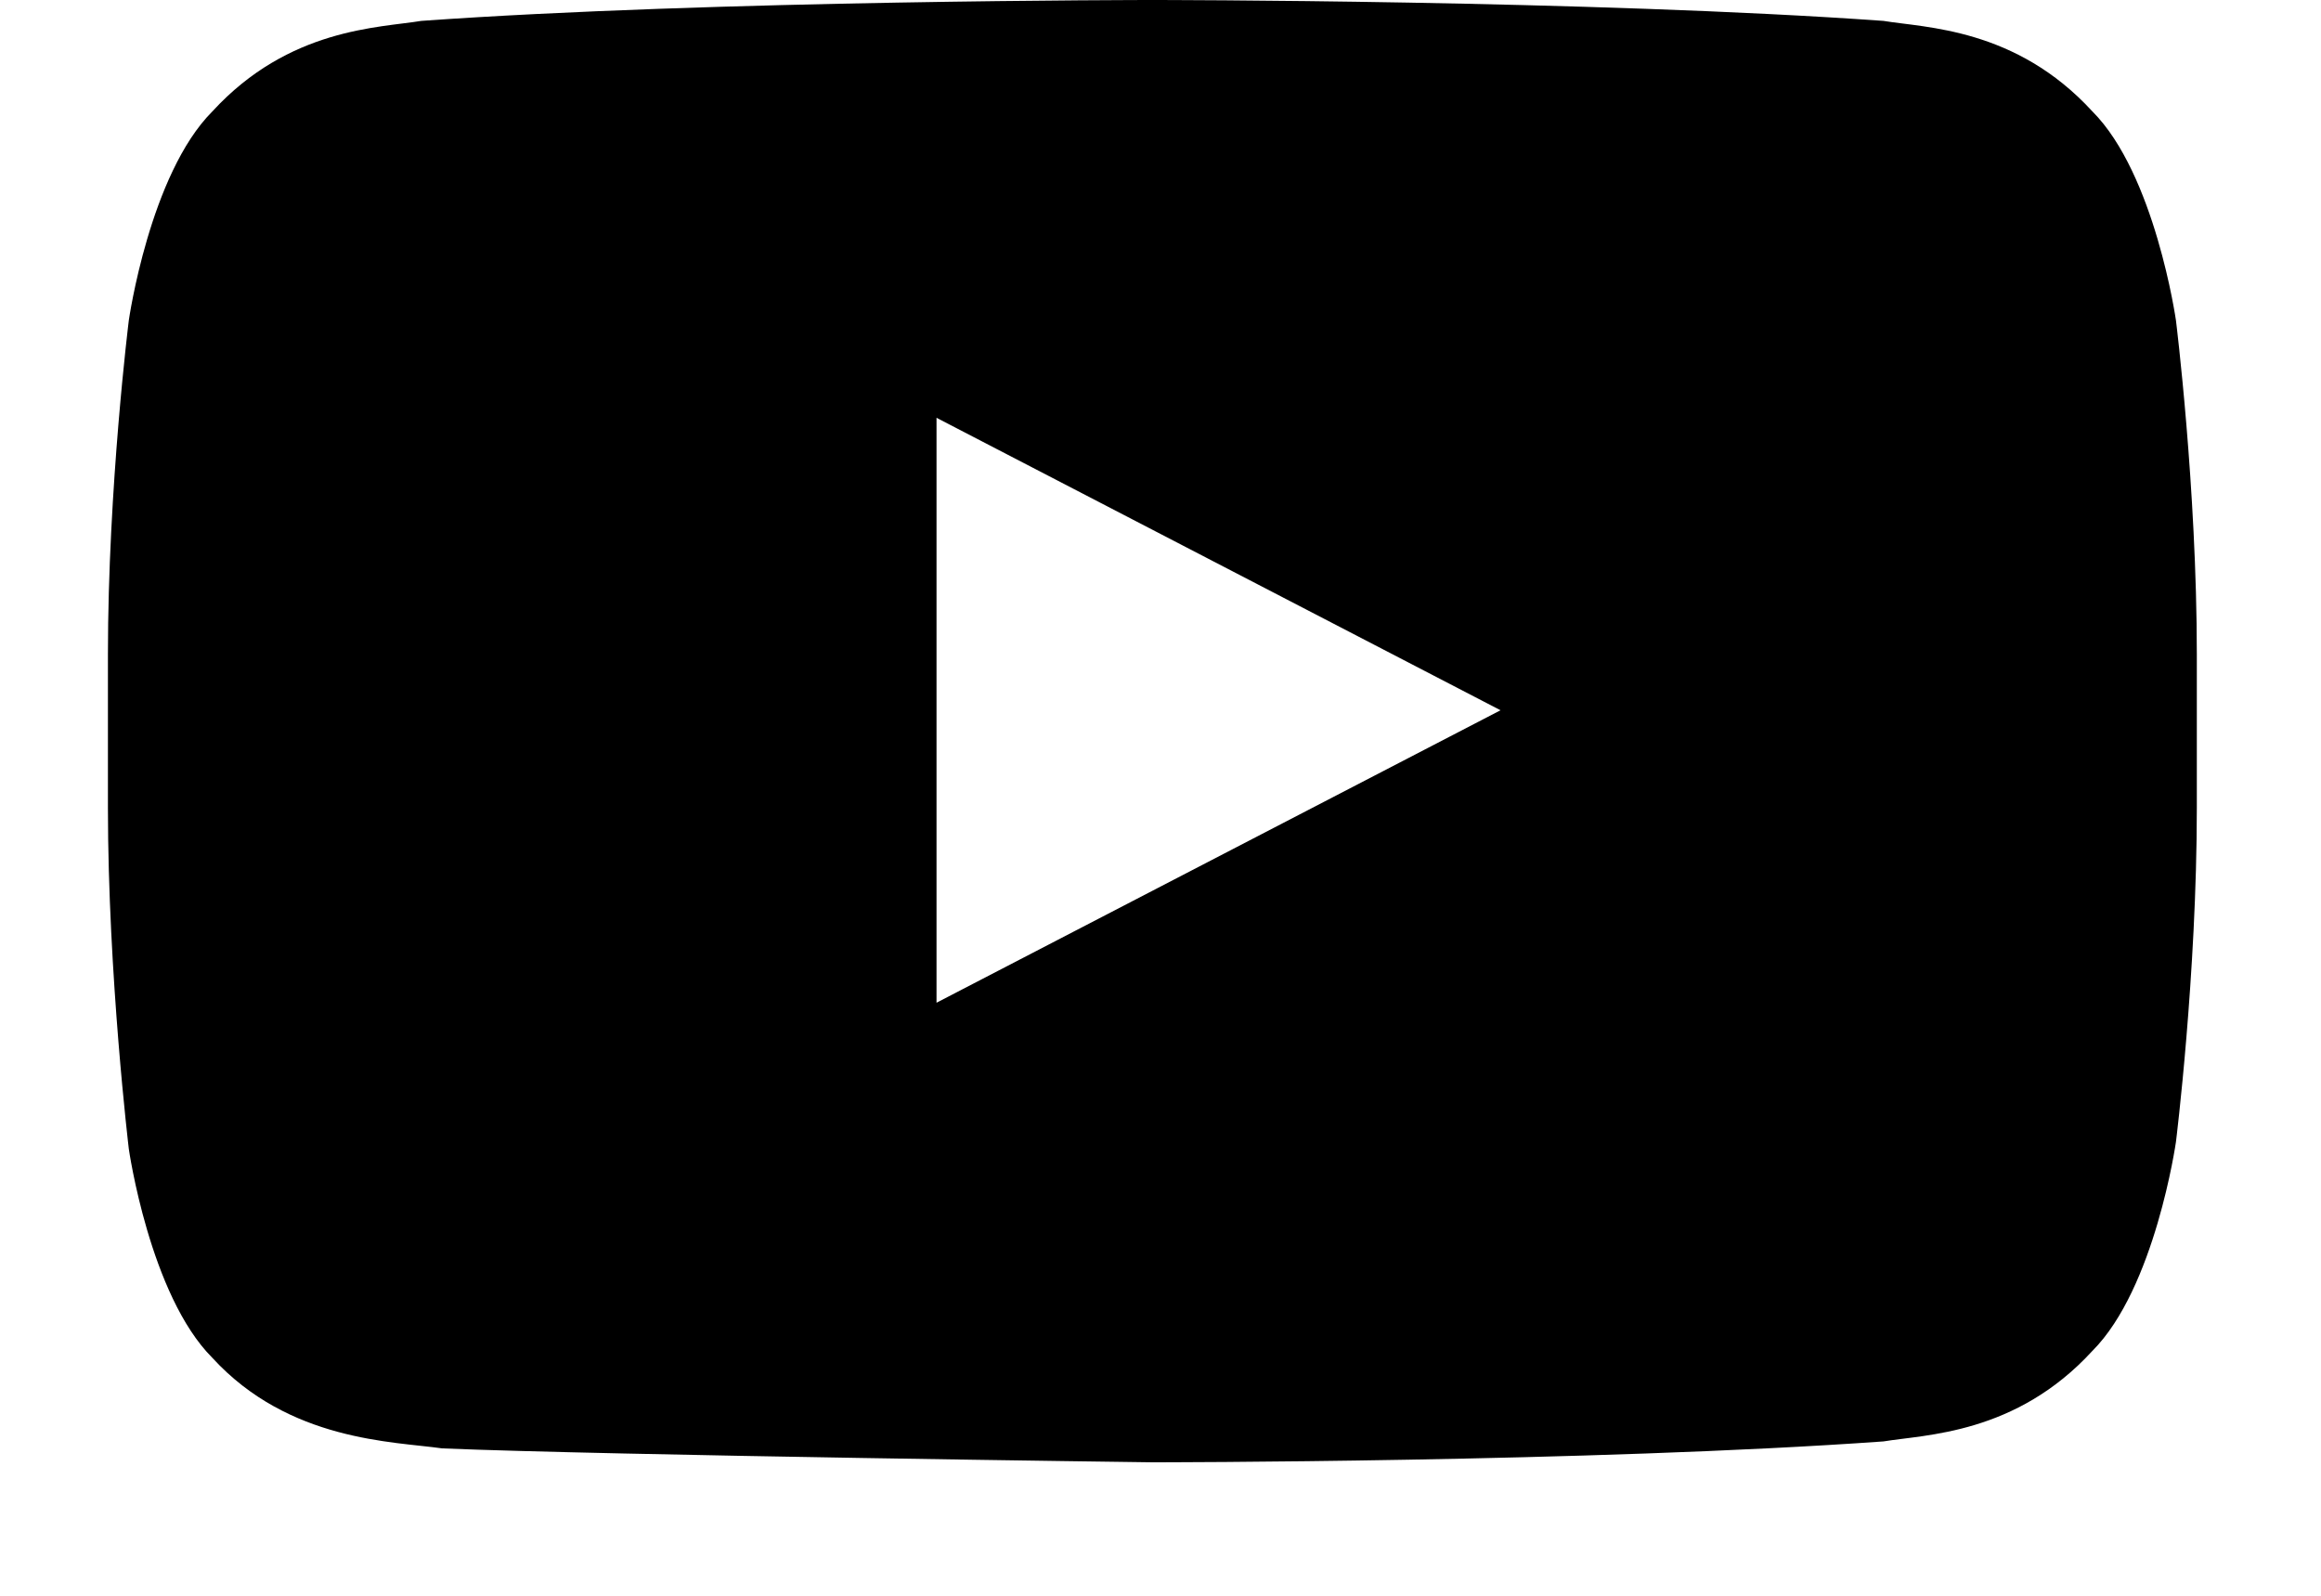
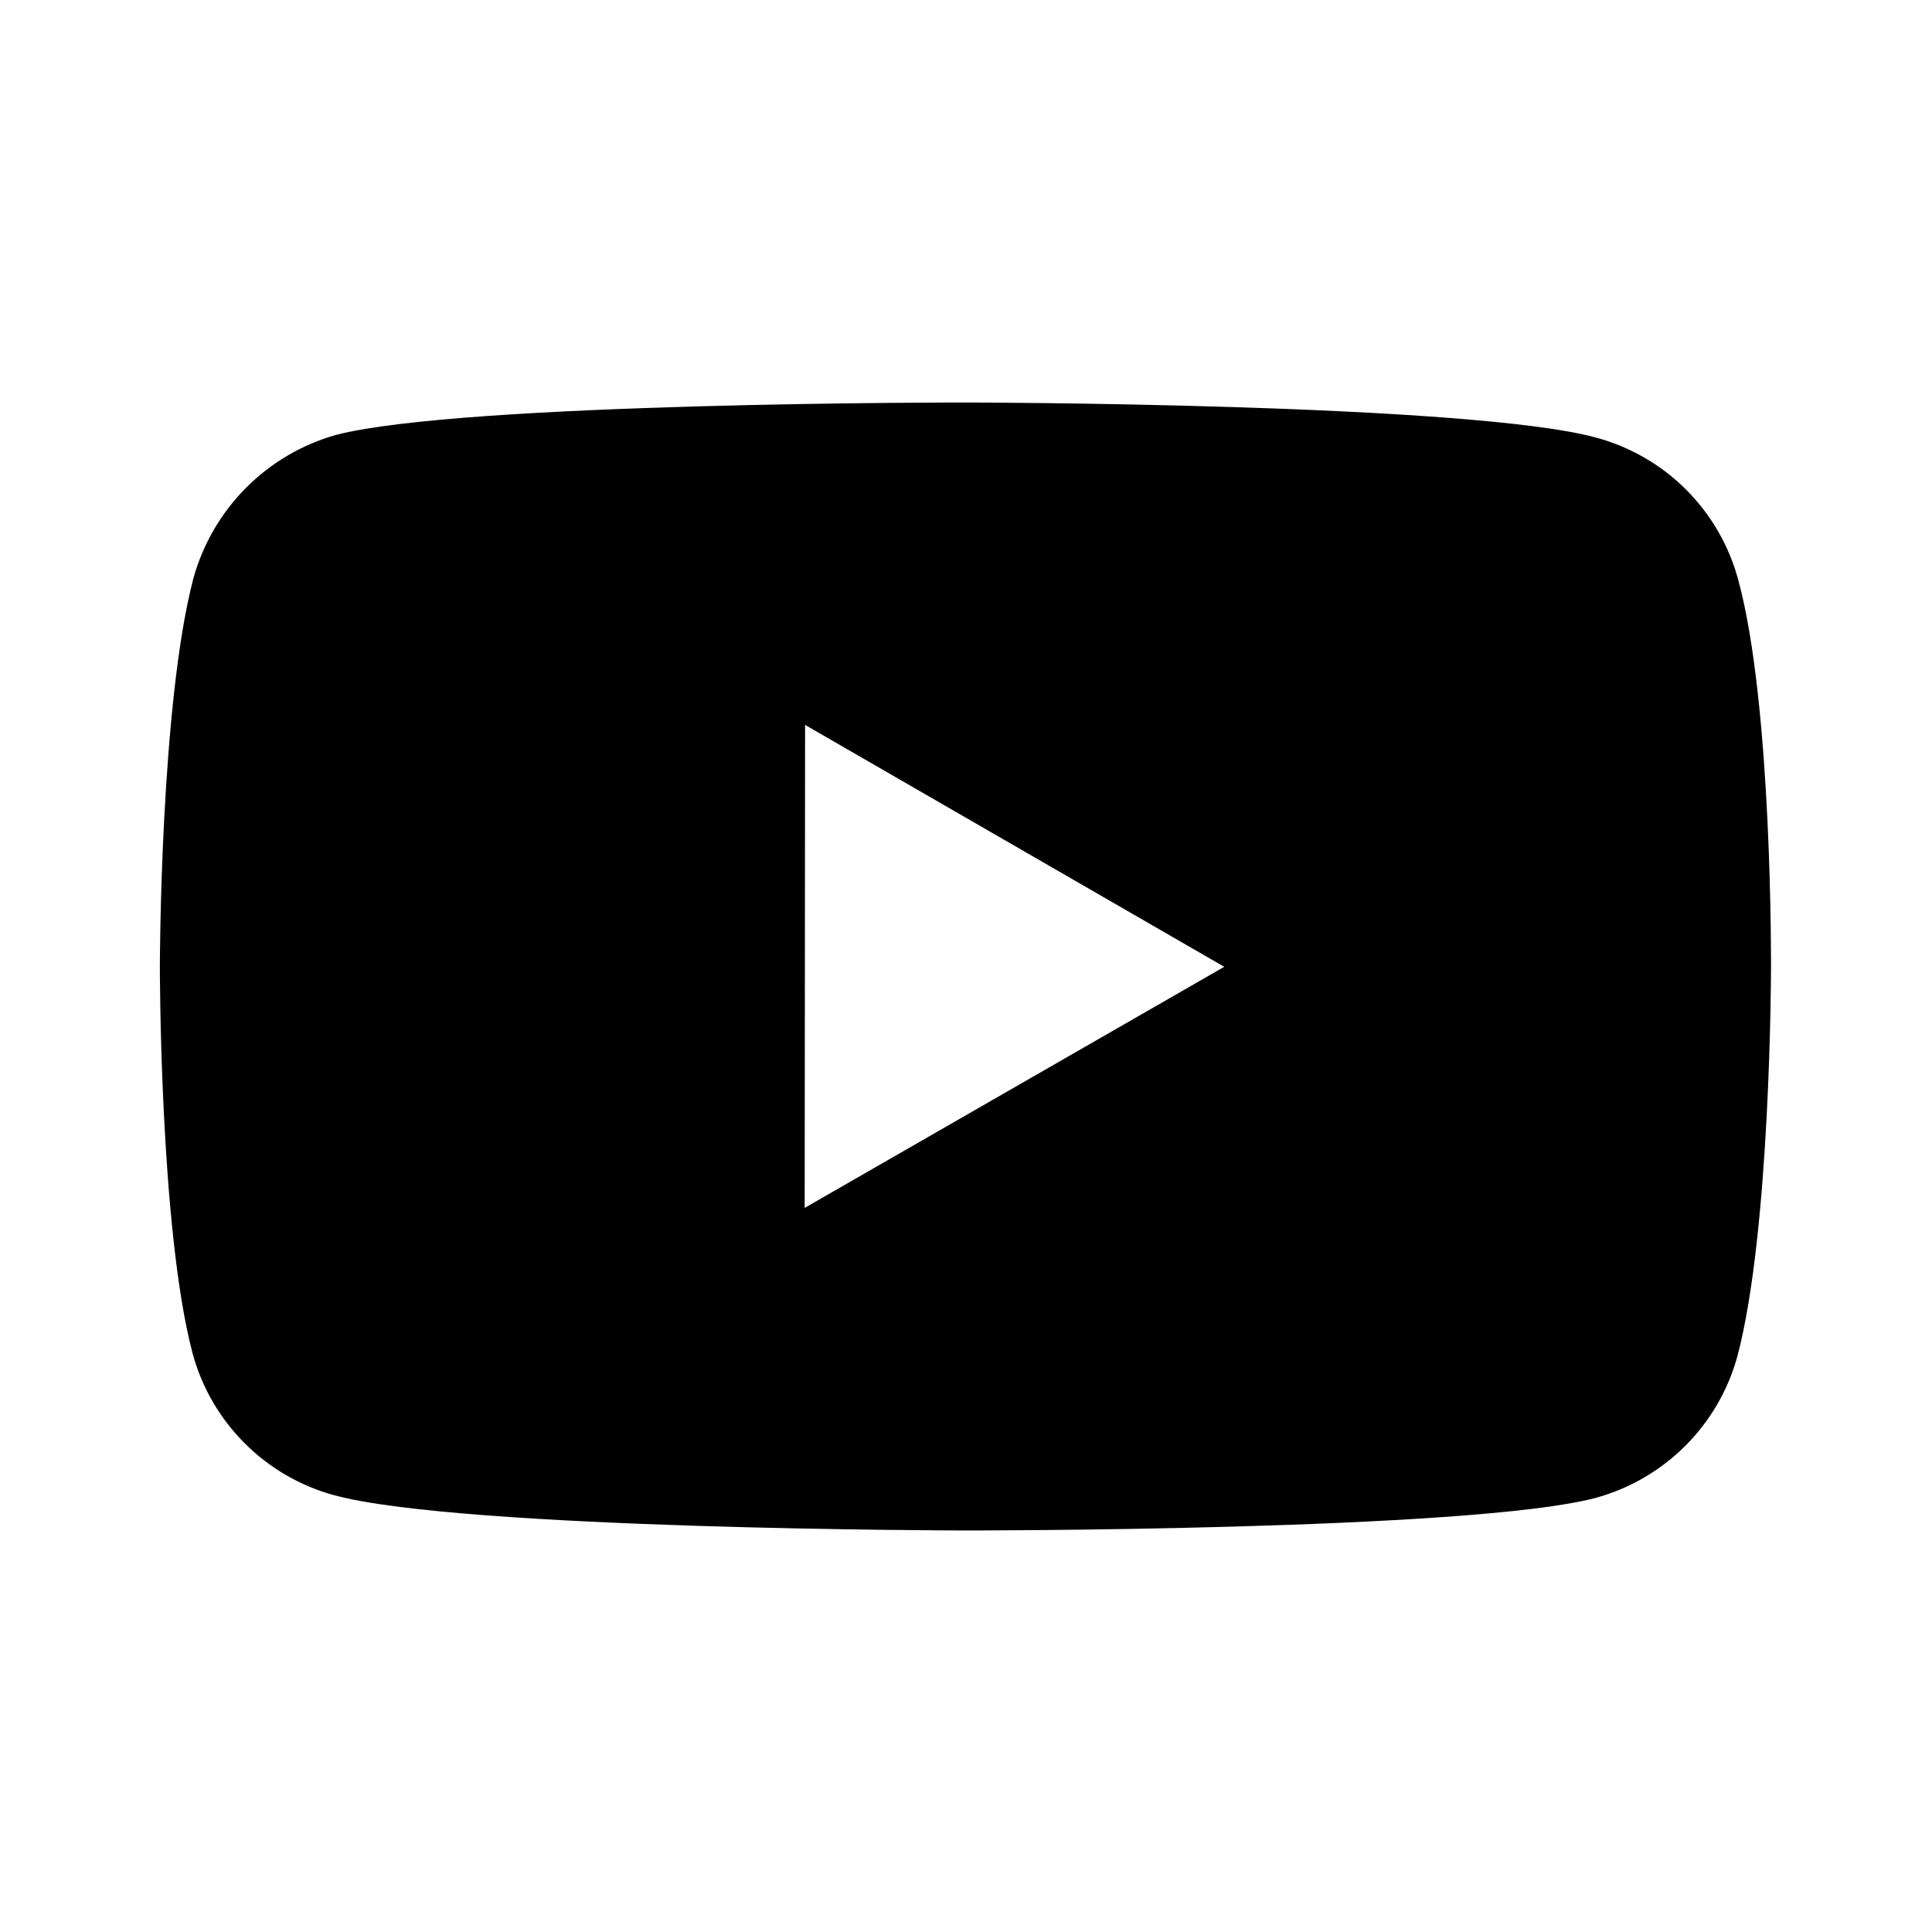
- <svg xmlns="http://www.w3.org/2000/svg" width="16" height="11" viewBox="0 0 16 11" fill="none">
-   <path d="M15 2.208C15 2.208 14.856 1.2 14.424 0.768C13.896 0.192 13.272 0.192 12.984 0.144C10.968 8.58307e-08 7.944 0 7.944 0C7.944 0 4.92 8.58307e-08 2.904 0.144C2.616 0.192 1.992 0.192 1.464 0.768C1.032 1.2 0.888 2.208 0.888 2.208C0.888 2.208 0.744 3.36 0.744 4.512V5.568C0.744 6.72 0.888 7.92 0.888 7.92C0.888 7.92 1.032 8.928 1.464 9.36C1.992 9.936 2.712 9.936 3.048 9.984C4.2 10.032 7.944 10.08 7.944 10.08C7.944 10.08 10.968 10.08 12.984 9.936C13.272 9.888 13.896 9.888 14.424 9.312C14.856 8.88 15 7.872 15 7.872C15 7.872 15.144 6.72 15.144 5.568V4.512C15.144 3.36 15 2.208 15 2.208ZM6.456 6.912V2.88L10.344 4.896L6.456 6.912Z" fill="black" />
+ <svg xmlns="http://www.w3.org/2000/svg" width="24" height="24" viewBox="0 0 24 24" fill="none">
+   <path d="M21.593 7.203C21.479 6.78 21.257 6.395 20.948 6.085C20.639 5.775 20.254 5.552 19.831 5.437C18.265 5.007 12 5 12 5C12 5 5.736 4.993 4.169 5.404C3.747 5.524 3.363 5.751 3.054 6.062C2.745 6.373 2.521 6.759 2.403 7.182C1.99 8.748 1.986 11.996 1.986 11.996C1.986 11.996 1.982 15.26 2.392 16.81C2.622 17.667 3.297 18.344 4.155 18.575C5.737 19.005 11.985 19.012 11.985 19.012C11.985 19.012 18.25 19.019 19.816 18.609C20.239 18.494 20.624 18.271 20.934 17.962C21.244 17.653 21.468 17.268 21.583 16.846C21.997 15.281 22 12.034 22 12.034C22 12.034 22.02 8.769 21.593 7.203V7.203ZM9.996 15.005L10.001 9.005L15.208 12.01L9.996 15.005V15.005Z" fill="black" />
</svg>
